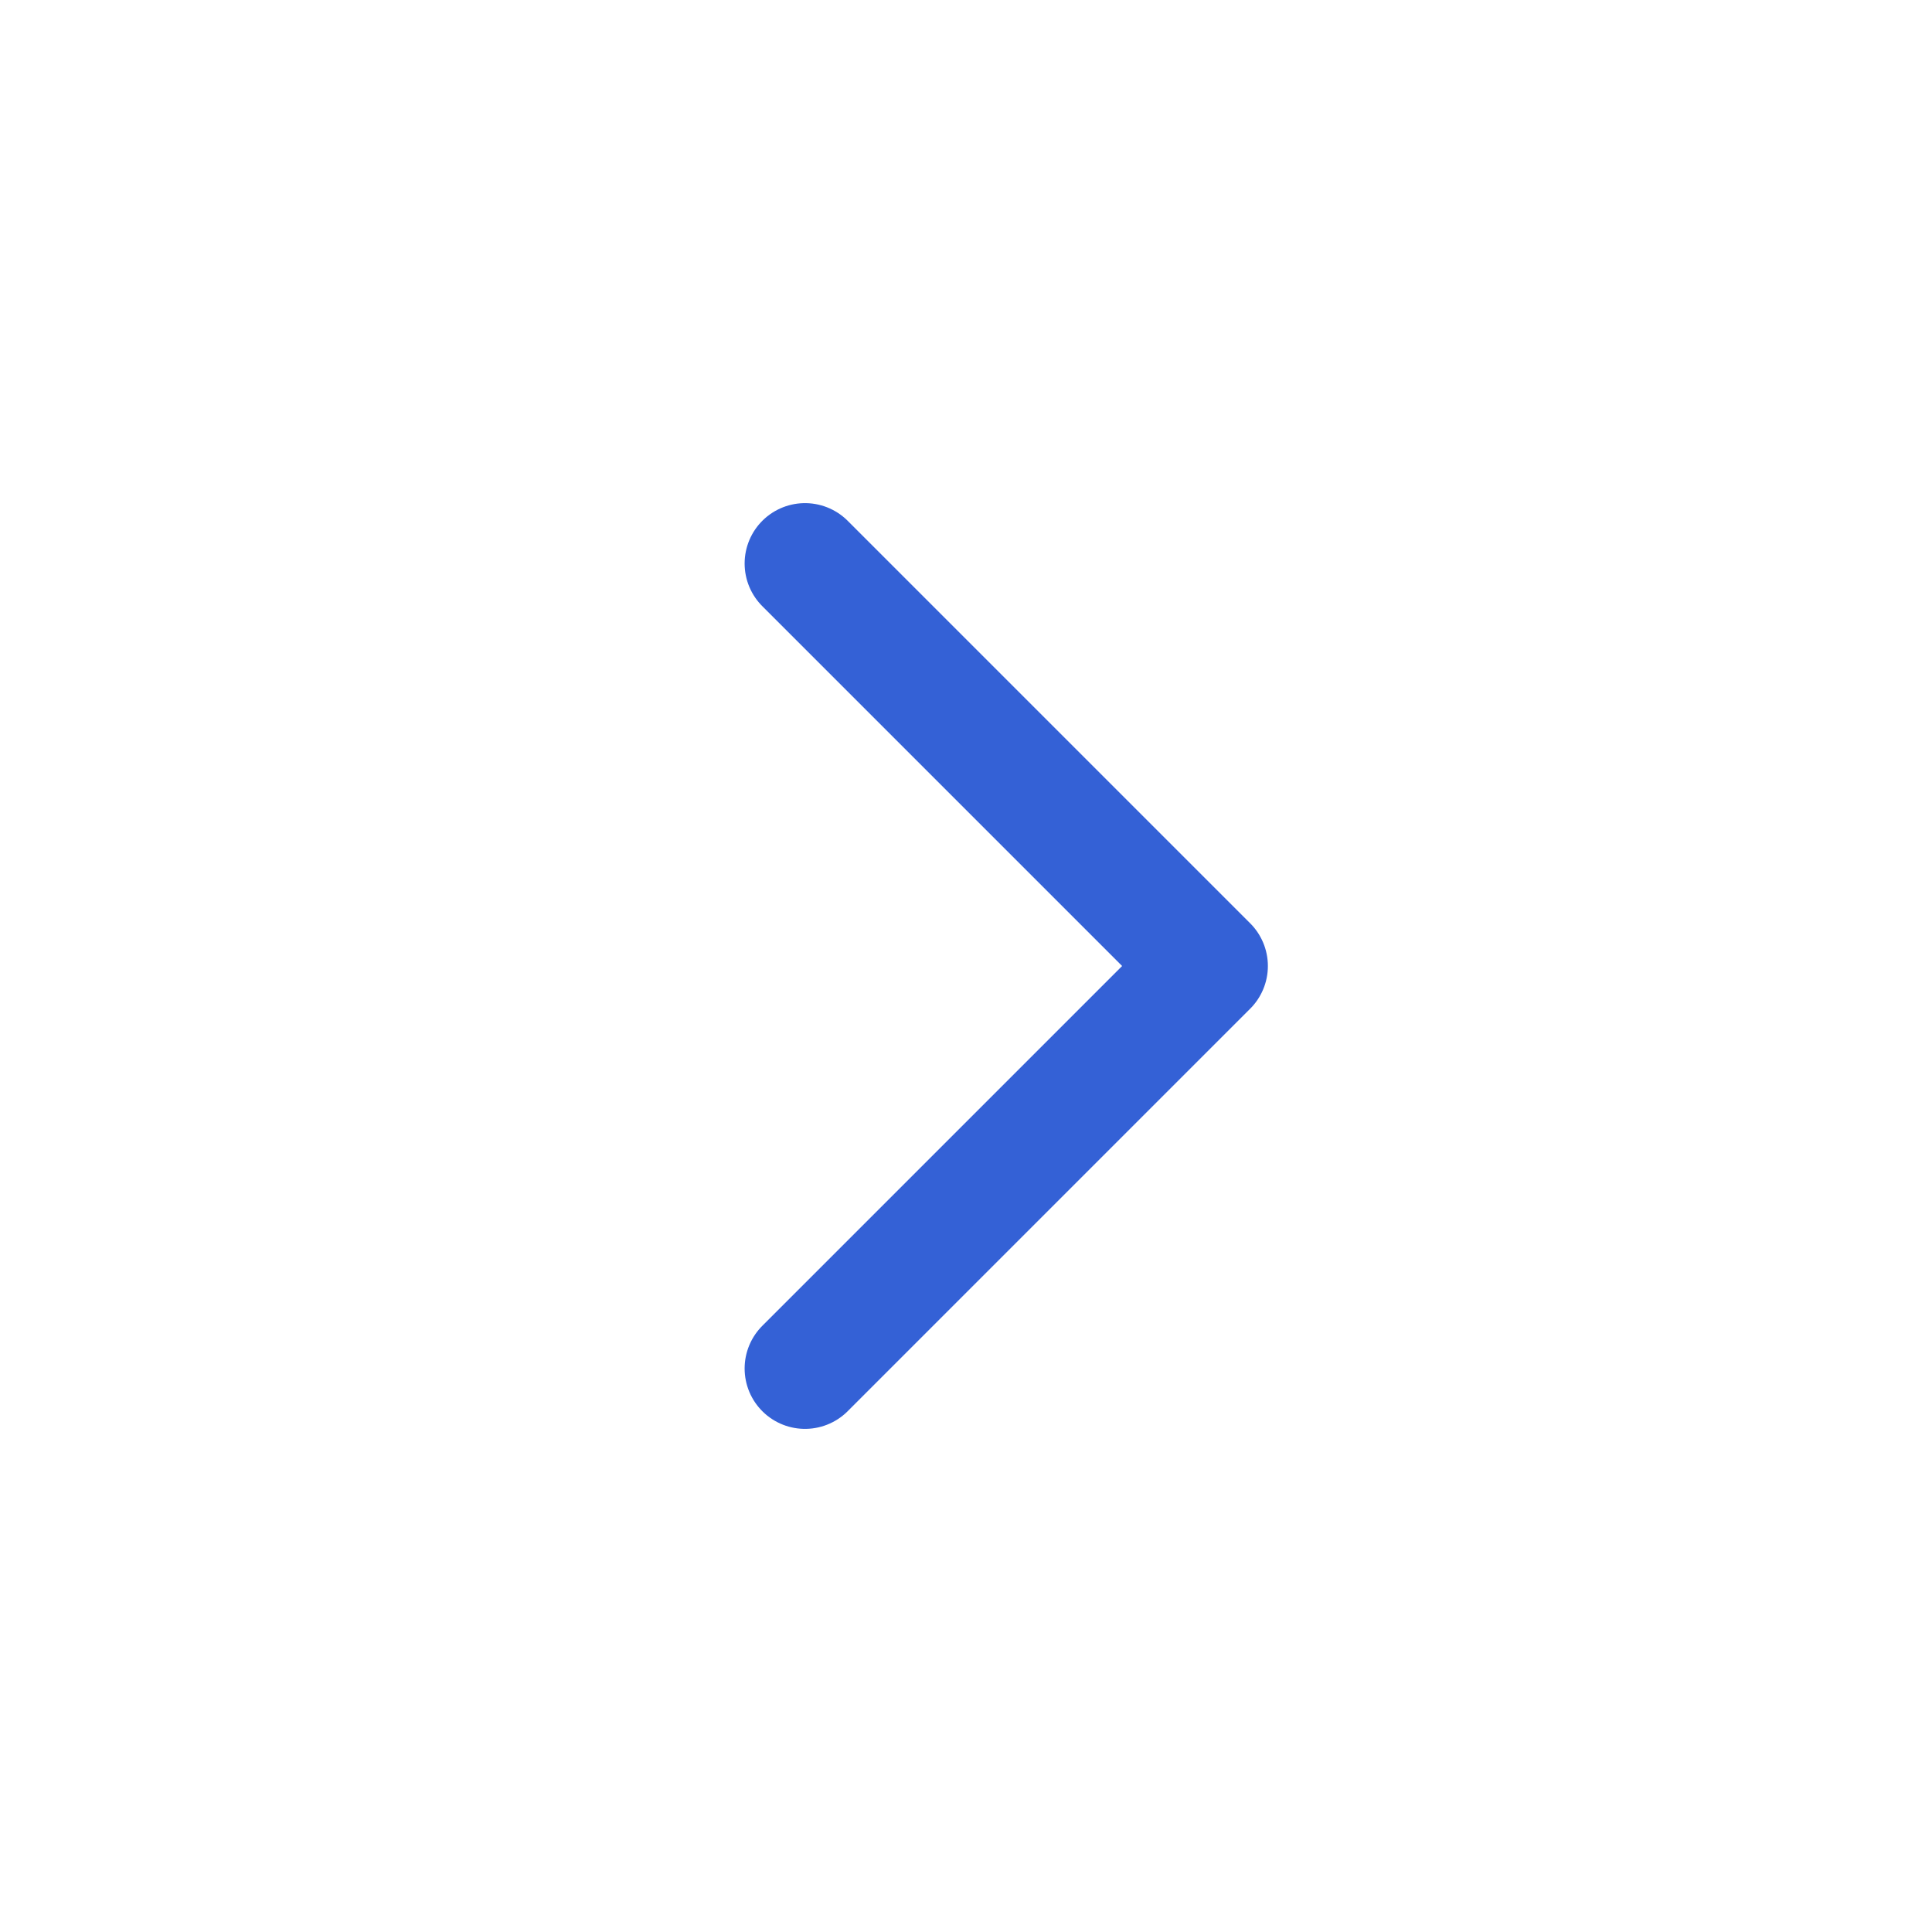
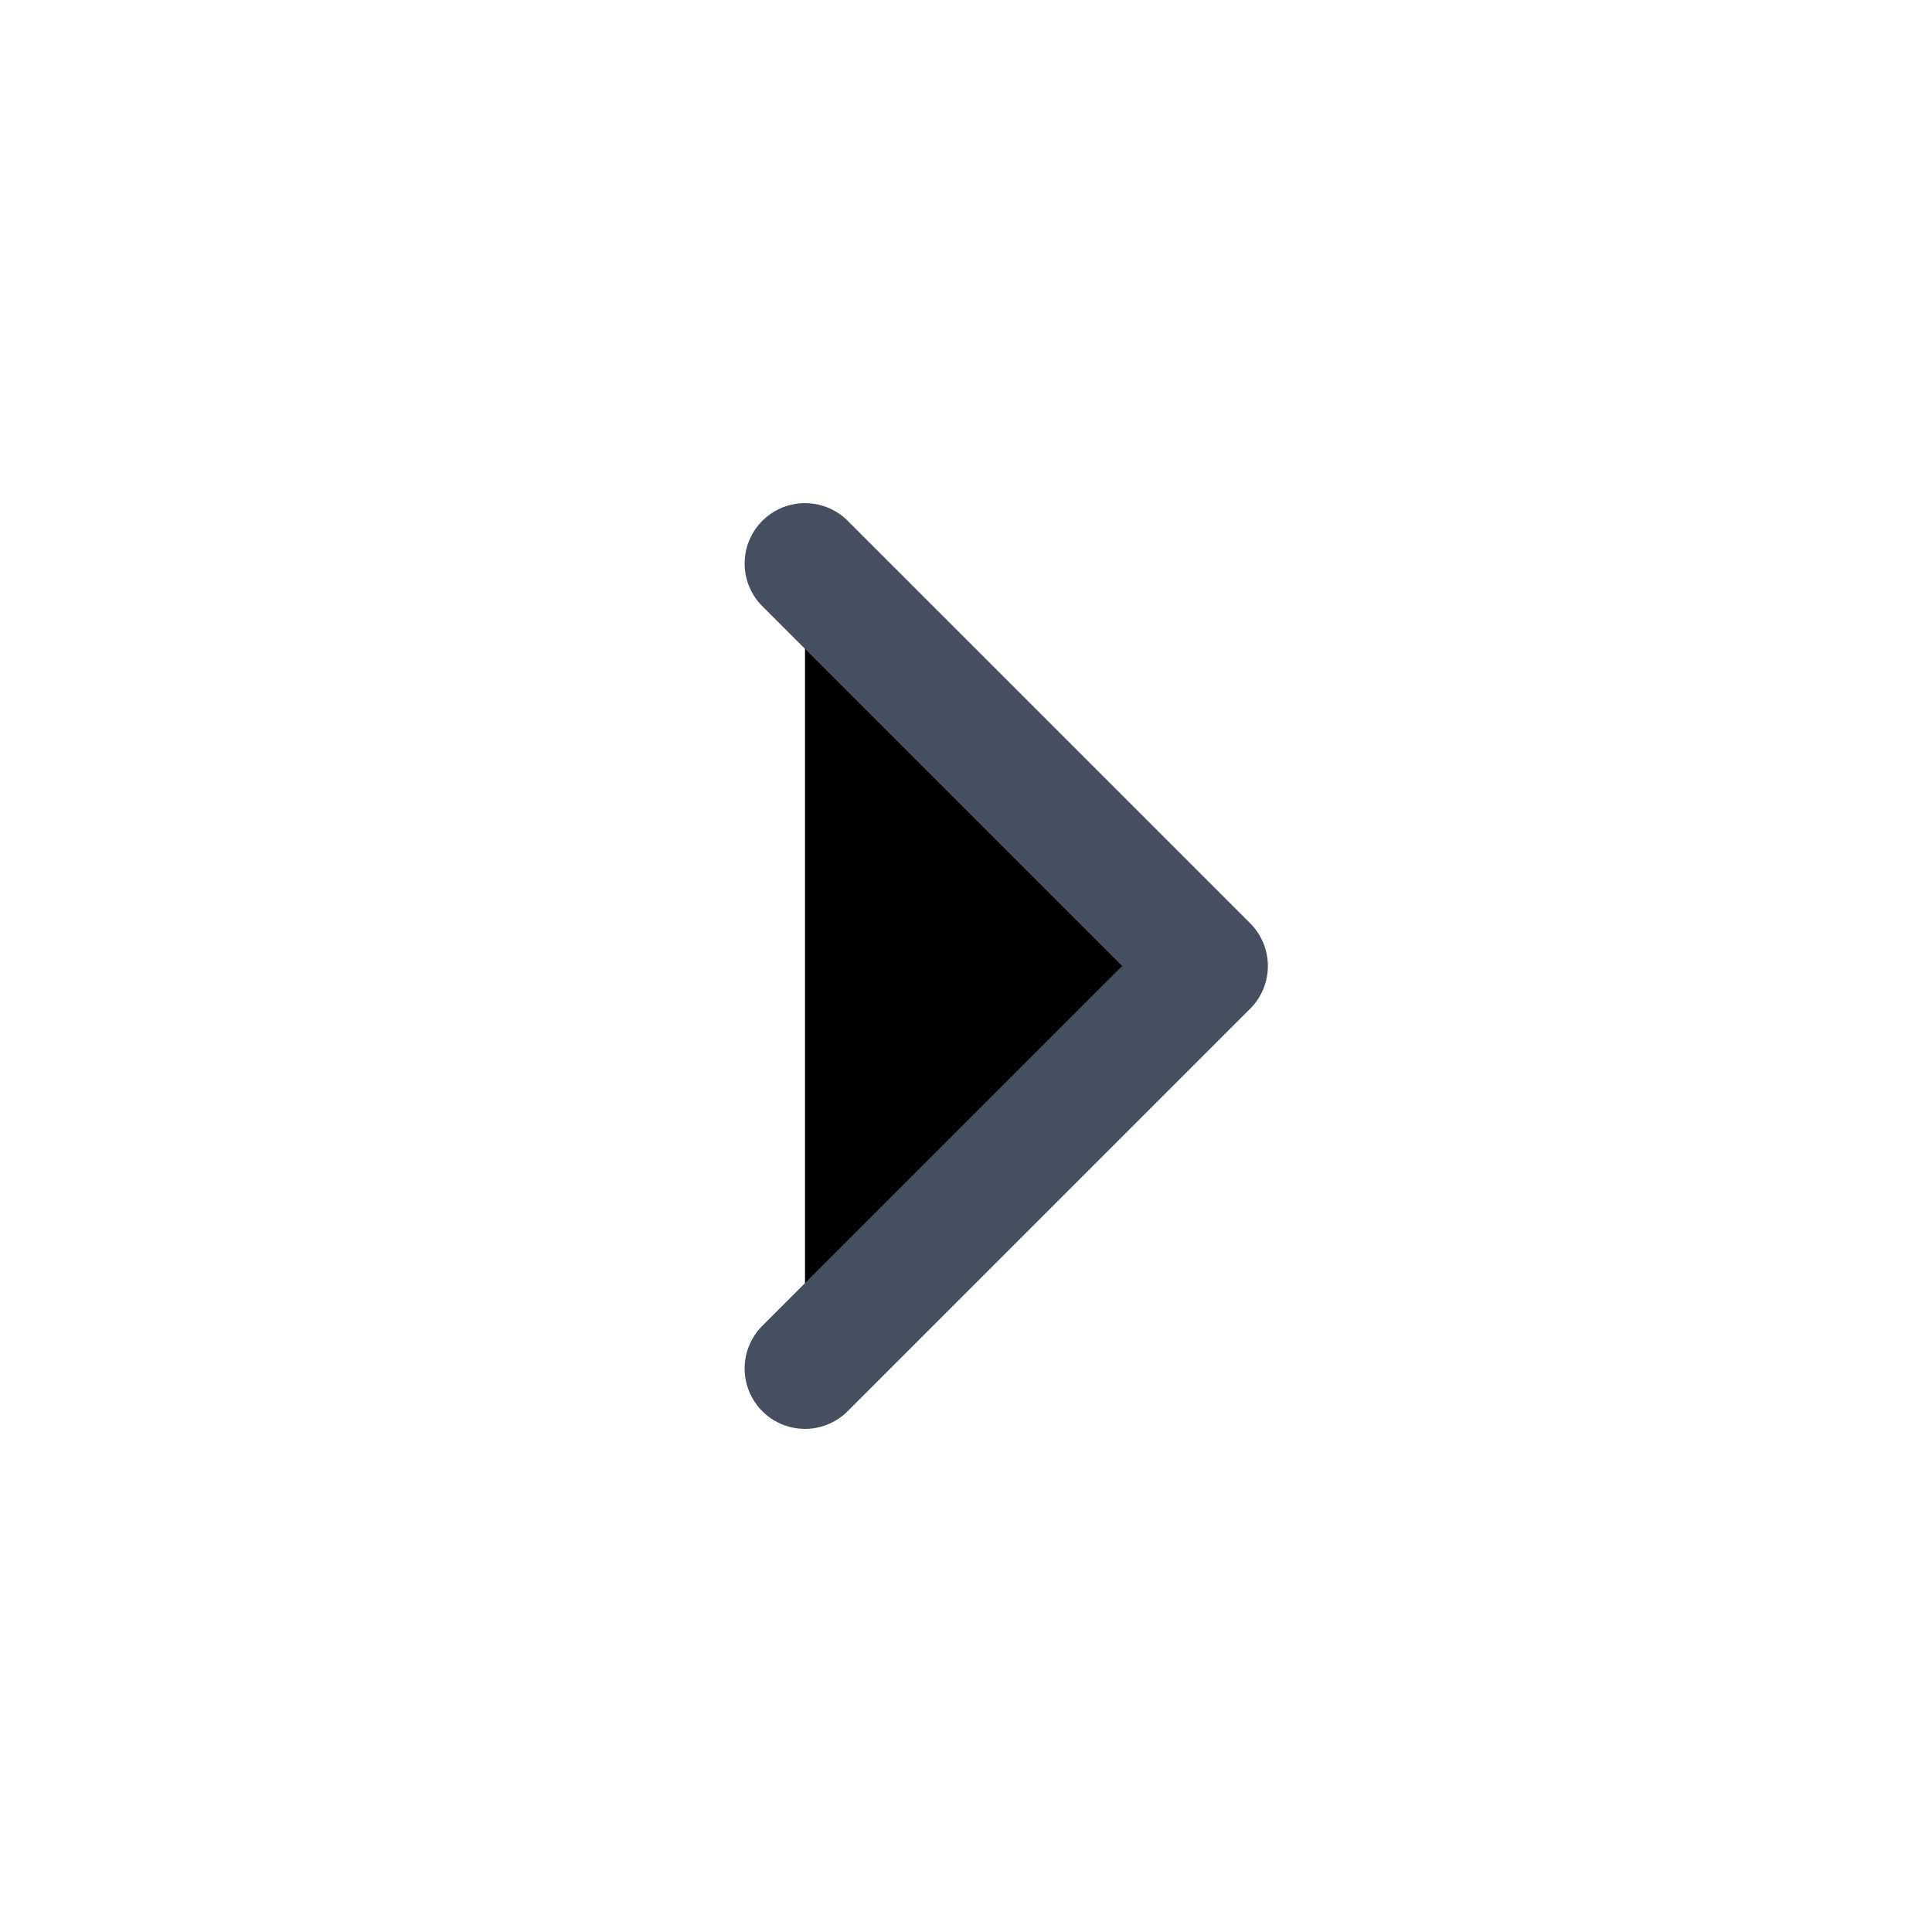
- <svg xmlns="http://www.w3.org/2000/svg" width="800px" height="800px" viewBox="0 0 24 24" fill="none">
-   <path d="M10 7L15 12L10 17" stroke="#3461D6" stroke-width="1.5" stroke-linecap="round" stroke-linejoin="round" />
+ <svg xmlns="http://www.w3.org/2000/svg" width="800px" height="800px" viewBox="0 0 24 24">
+   <path d="M10 7L15 12L10 17" stroke="#464F60" stroke-width="1.5" stroke-linecap="round" stroke-linejoin="round" />
</svg>
